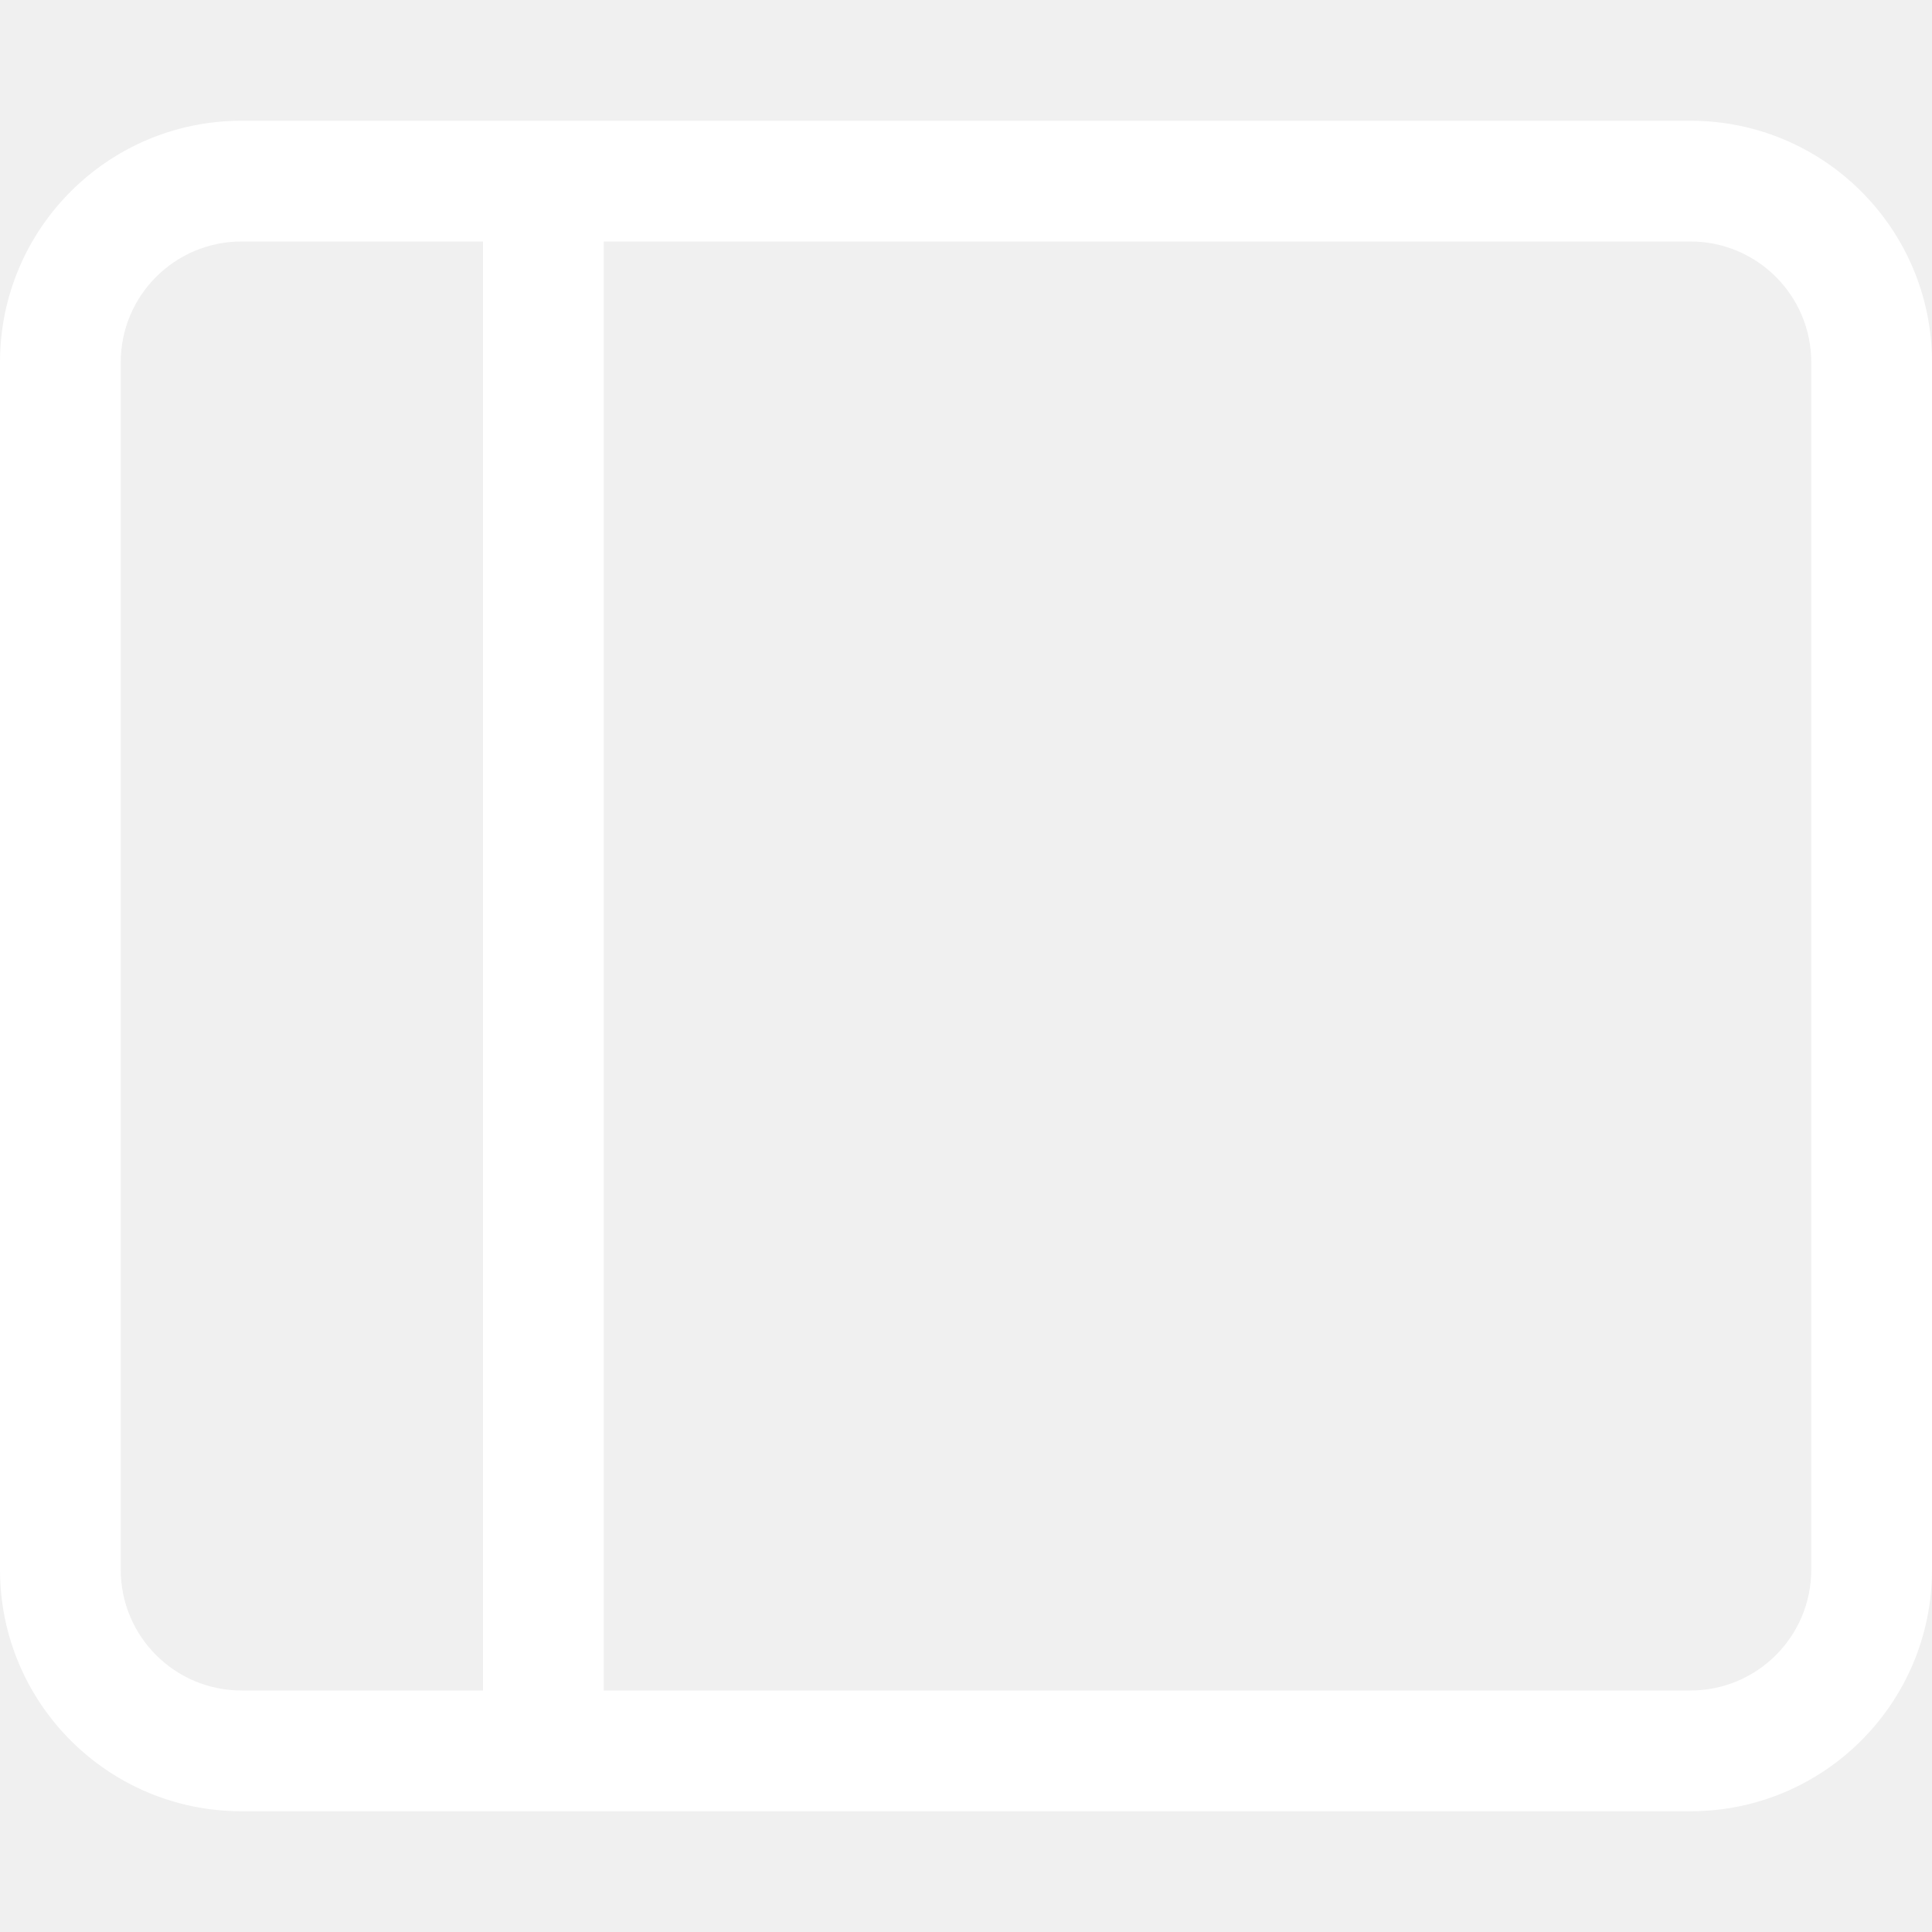
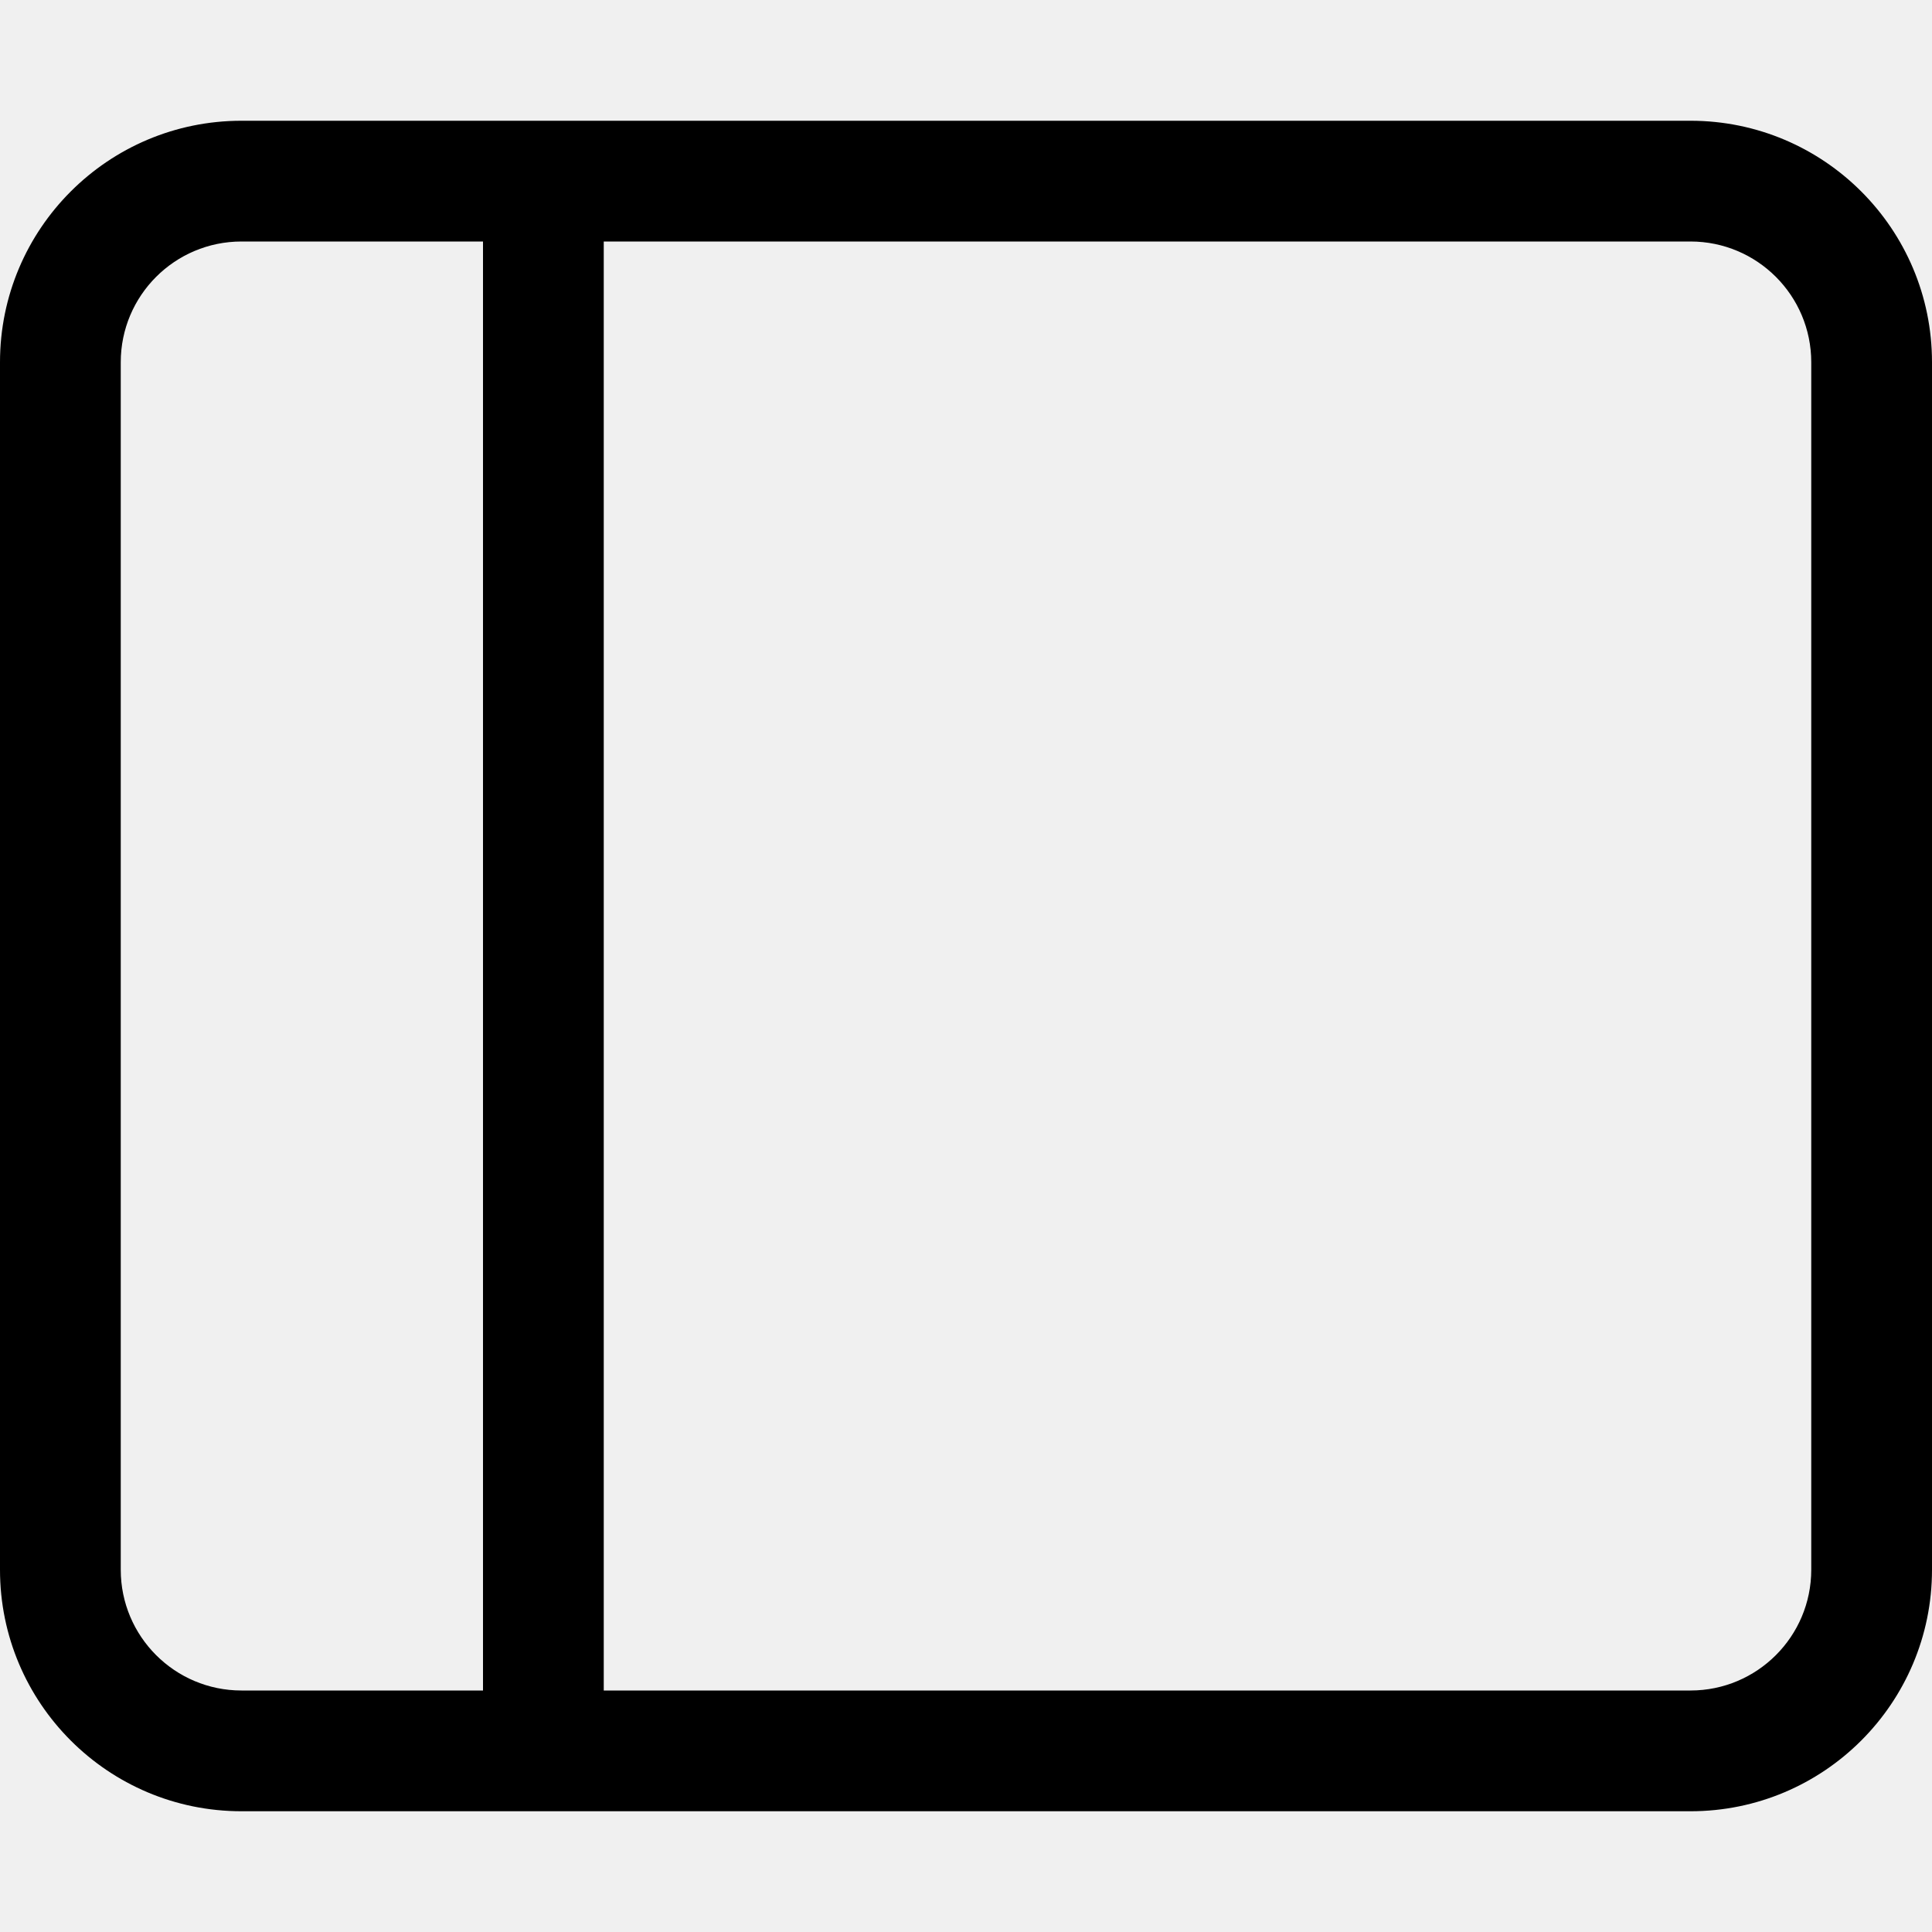
- <svg xmlns="http://www.w3.org/2000/svg" width="16" height="16" fill="white" class="bi bi-layout-sidebar" viewBox="0 0 16 16">
+ <svg xmlns="http://www.w3.org/2000/svg" width="16" height="16" fill="black" class="bi bi-layout-sidebar" viewBox="0 0 16 16">
  <path d="M0 3a2 2 0 0 1 2-2h12a2 2 0 0 1 2 2v10a2 2 0 0 1-2 2H2a2 2 0 0 1-2-2zm5-1v12h9a1 1 0 0 0 1-1V3a1 1 0 0 0-1-1zM4 2H2a1 1 0 0 0-1 1v10a1 1 0 0 0 1 1h2z" />
</svg>
